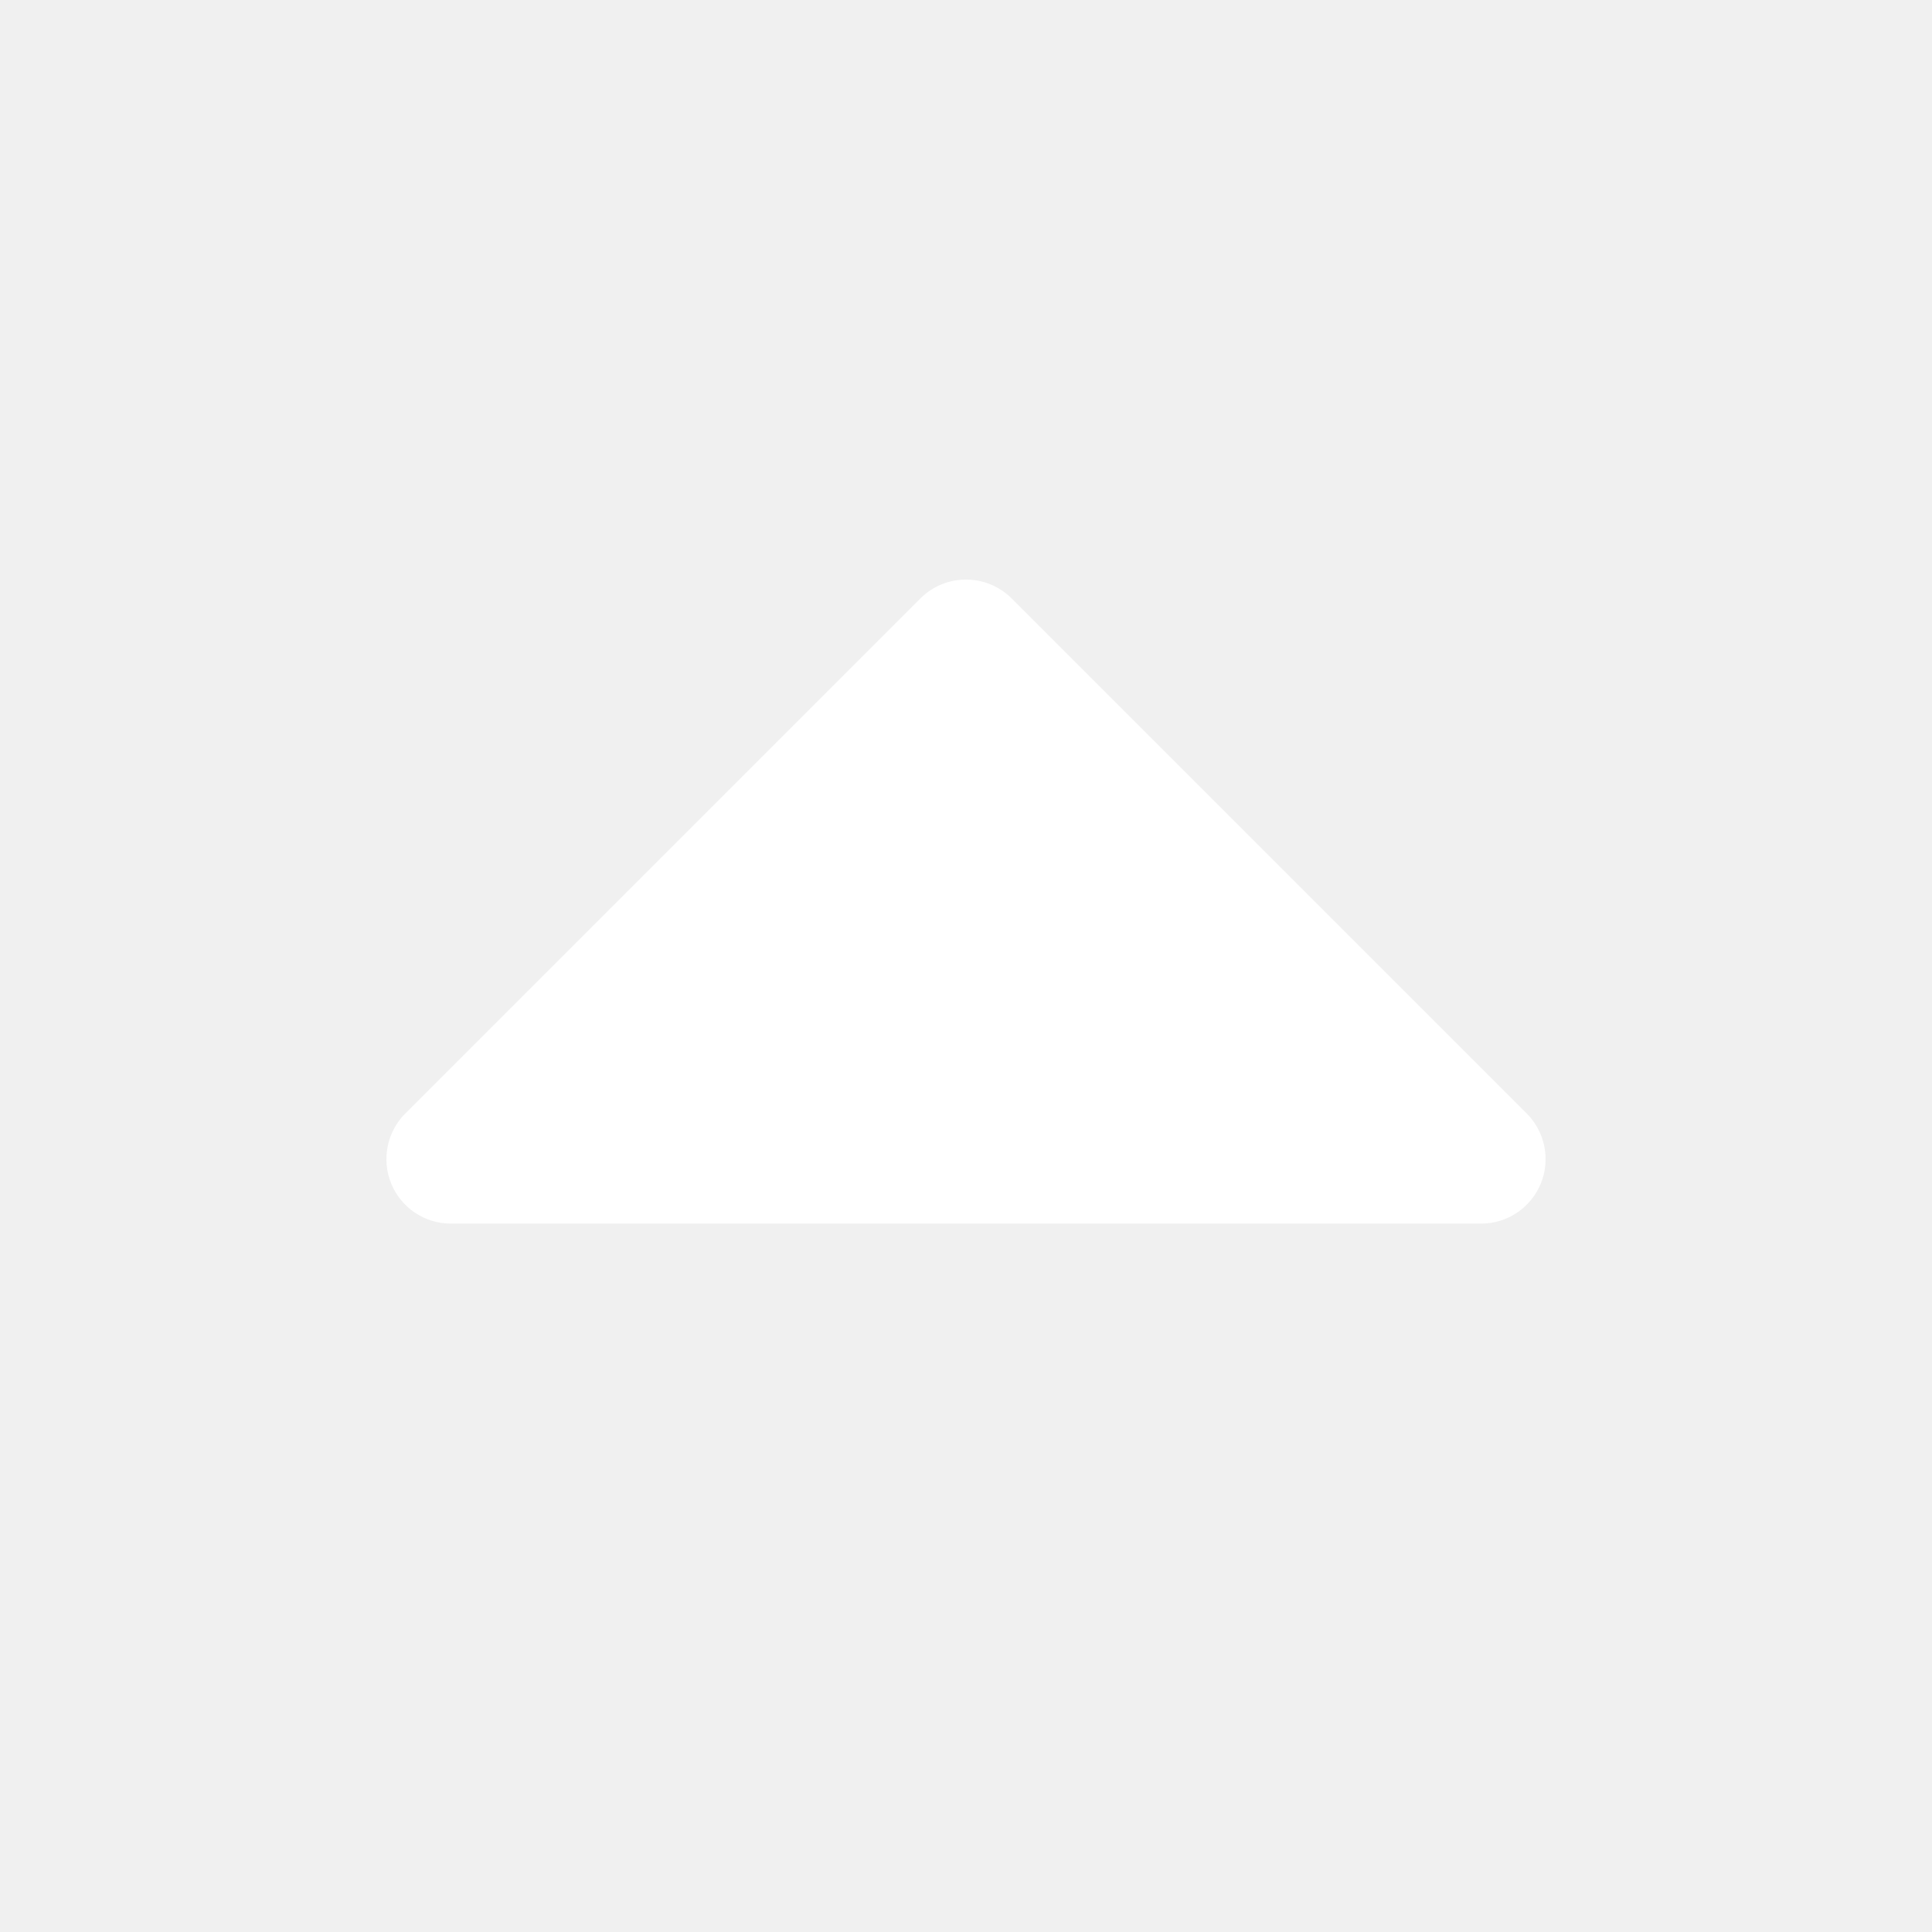
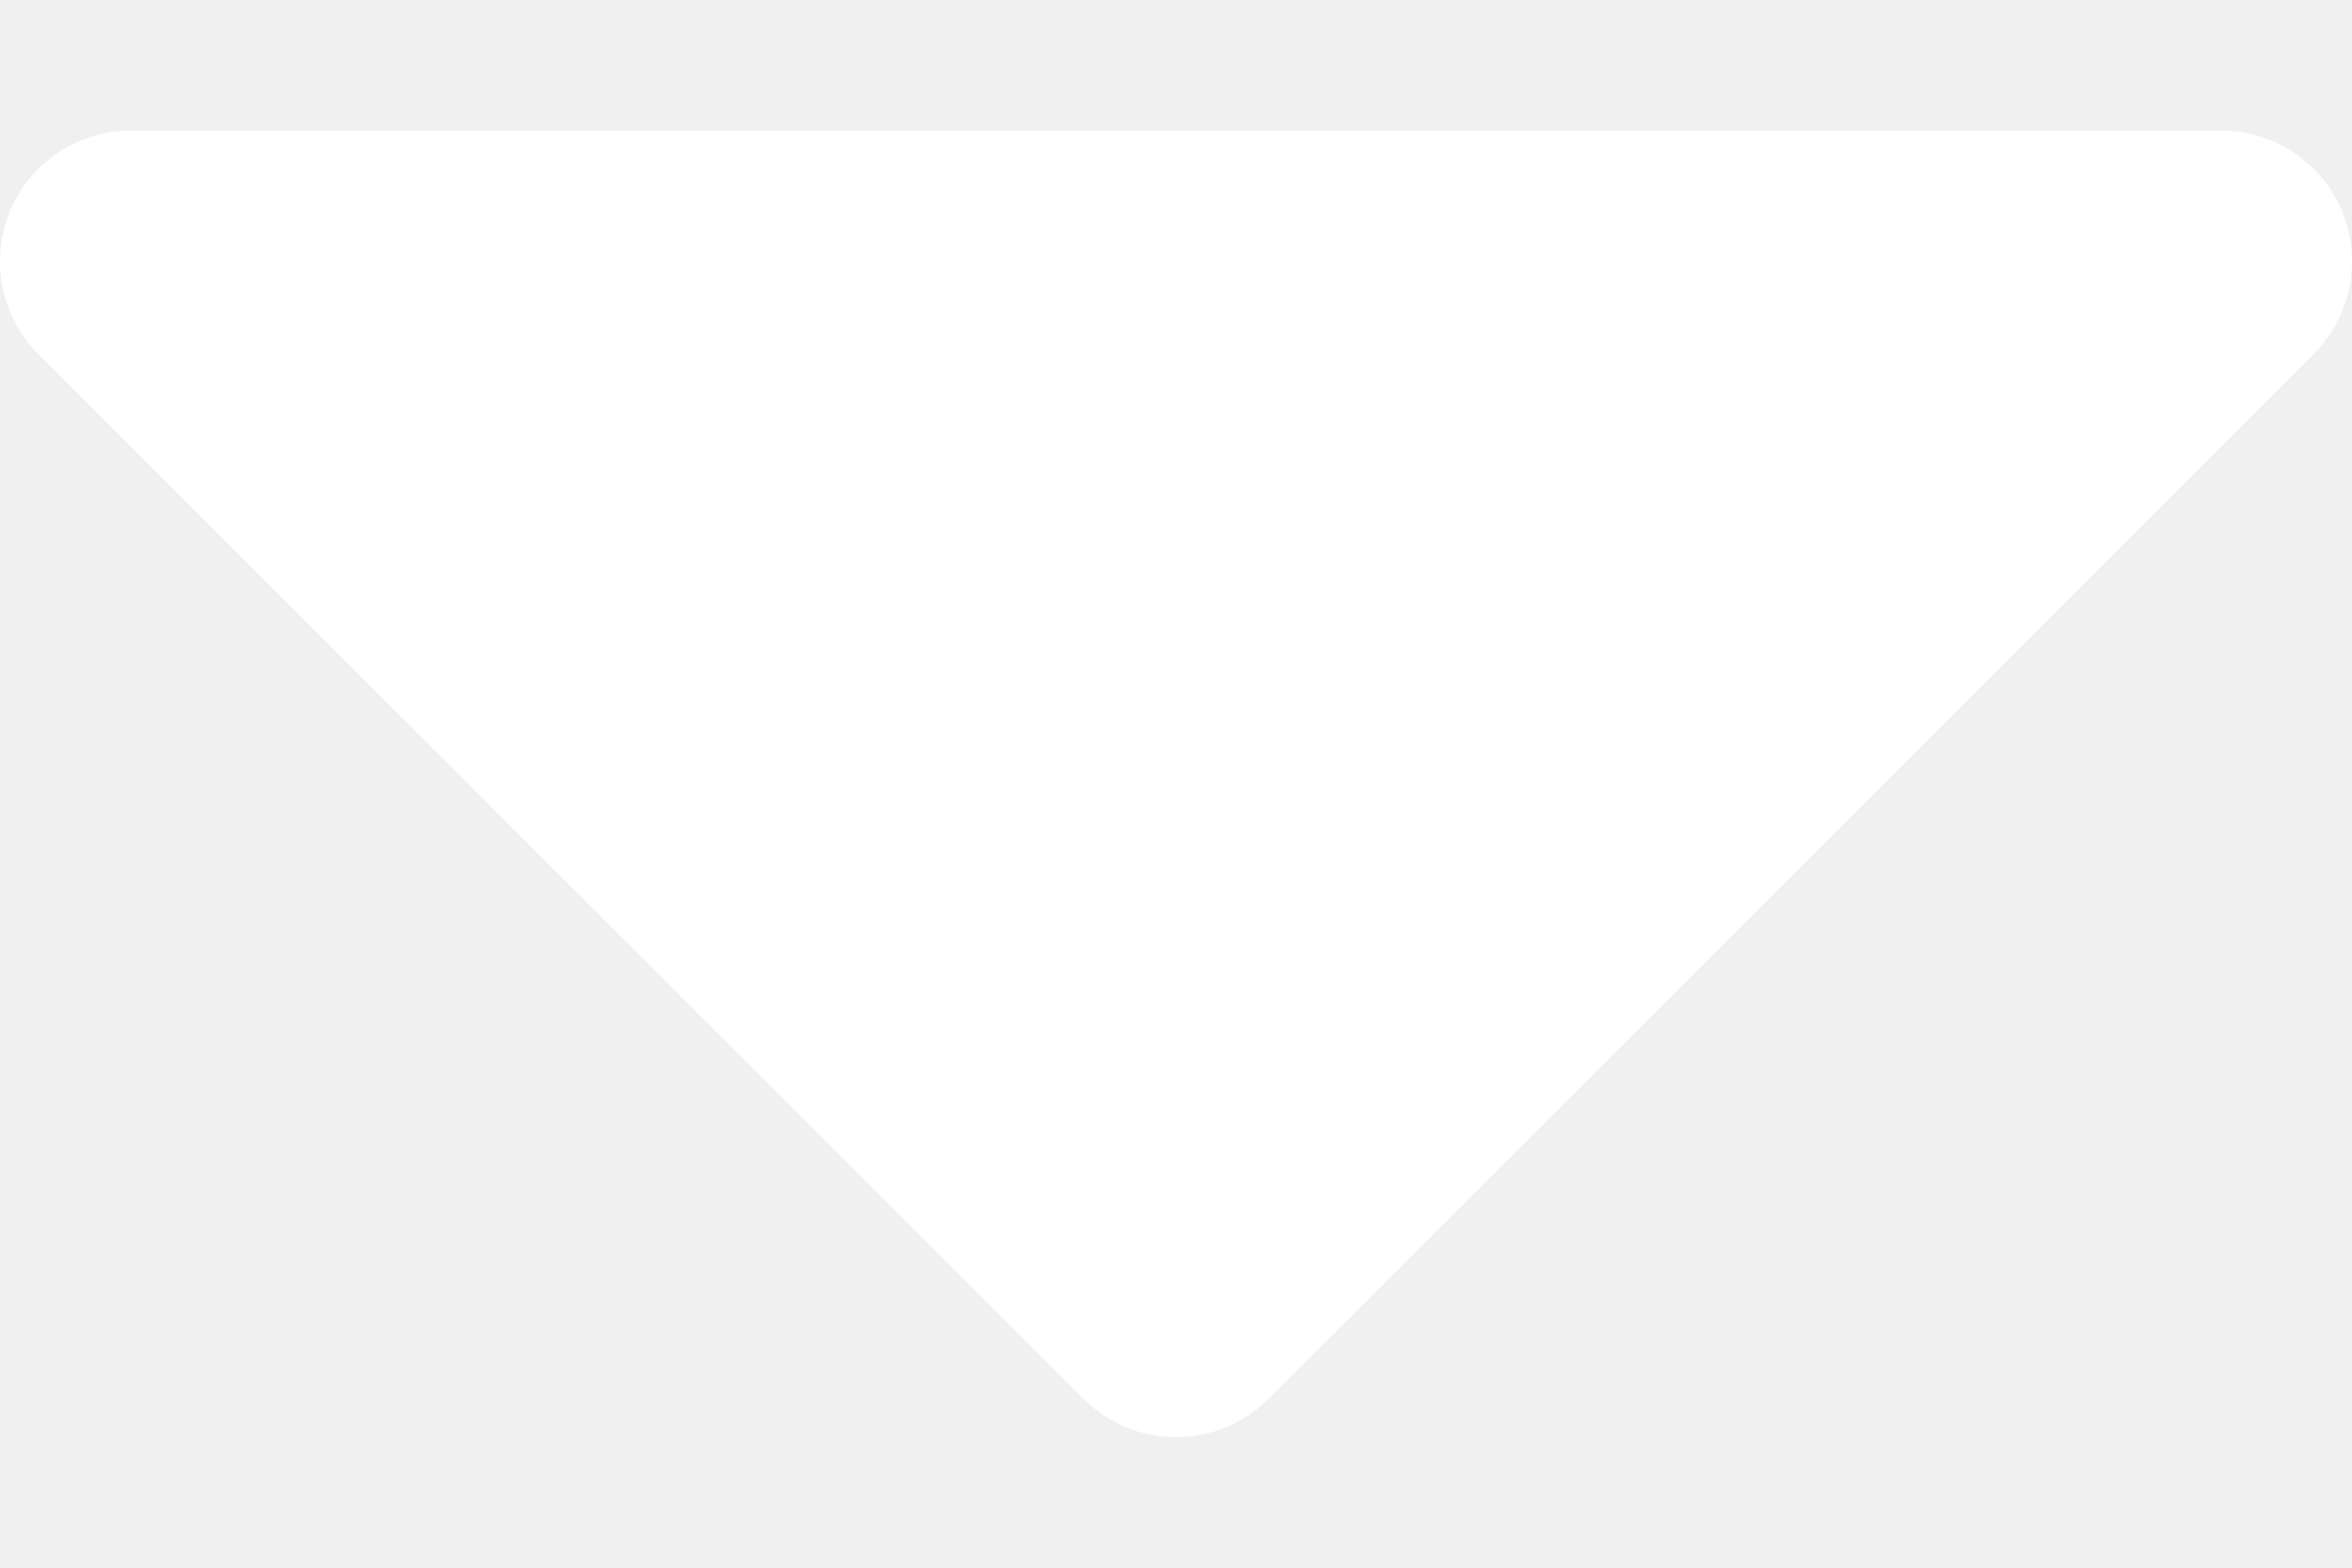
- <svg xmlns="http://www.w3.org/2000/svg" width="15" height="15" viewBox="0 0 15 15" fill="none">
-   <path d="M7.5 5L3.5 9H11.5L7.5 5Z" fill="white" />
-   <path fill-rule="evenodd" clip-rule="evenodd" d="M3.038 9.191C3.115 9.378 3.298 9.5 3.5 9.5H11.5C11.702 9.5 11.884 9.378 11.962 9.191C12.039 9.005 11.997 8.789 11.854 8.646L7.854 4.646C7.658 4.451 7.342 4.451 7.146 4.646L3.146 8.646C3.003 8.789 2.961 9.005 3.038 9.191ZM4.707 8.5L7.5 5.707L10.293 8.5H4.707Z" fill="white" />
+ <svg xmlns="http://www.w3.org/2000/svg" width="9" height="6" viewBox="0 0 9 6" fill="none">
+   <path d="M4.5 5L0.5 1H8.5L4.5 5Z" fill="white" />
+   <path fill-rule="evenodd" clip-rule="evenodd" d="M0.038 0.809C0.115 0.622 0.298 0.5 0.5 0.5H8.5C8.702 0.5 8.885 0.622 8.962 0.809C9.039 0.995 8.997 1.211 8.854 1.354L4.854 5.354C4.658 5.549 4.342 5.549 4.146 5.354L0.146 1.354C0.003 1.211 -0.039 0.995 0.038 0.809ZM1.707 1.5L4.5 4.293L7.293 1.5H1.707Z" fill="white" />
</svg>
